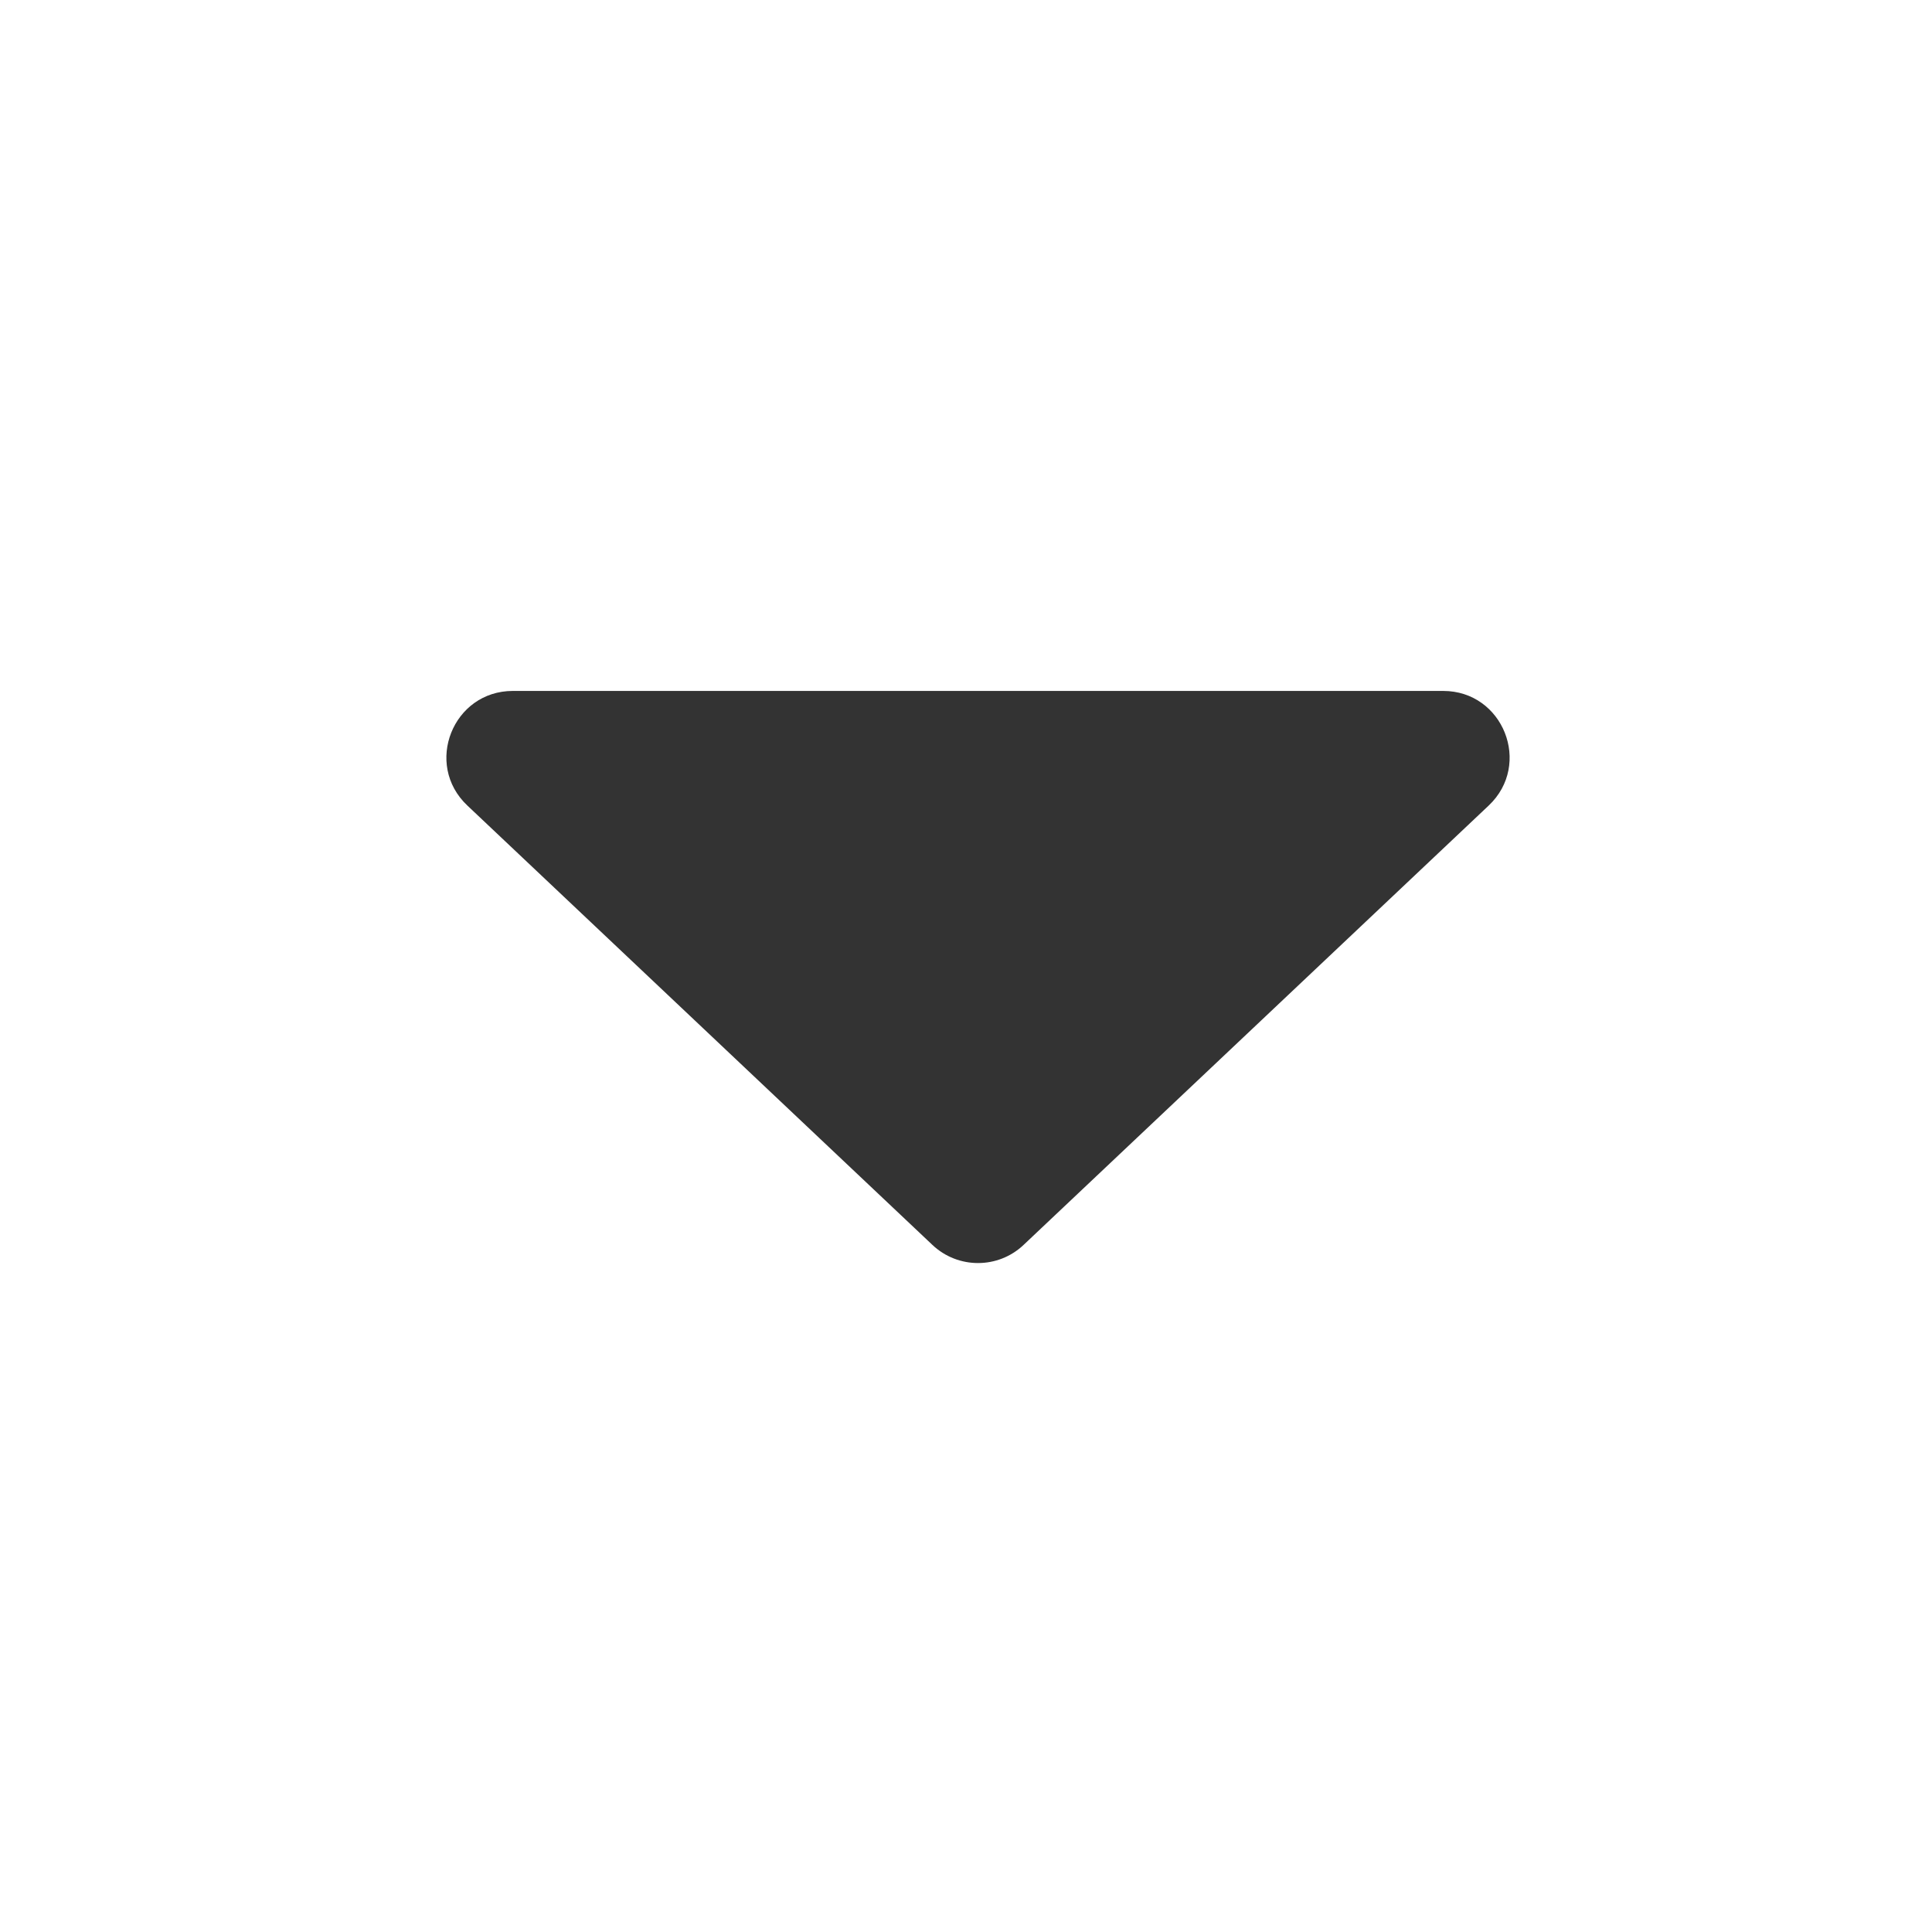
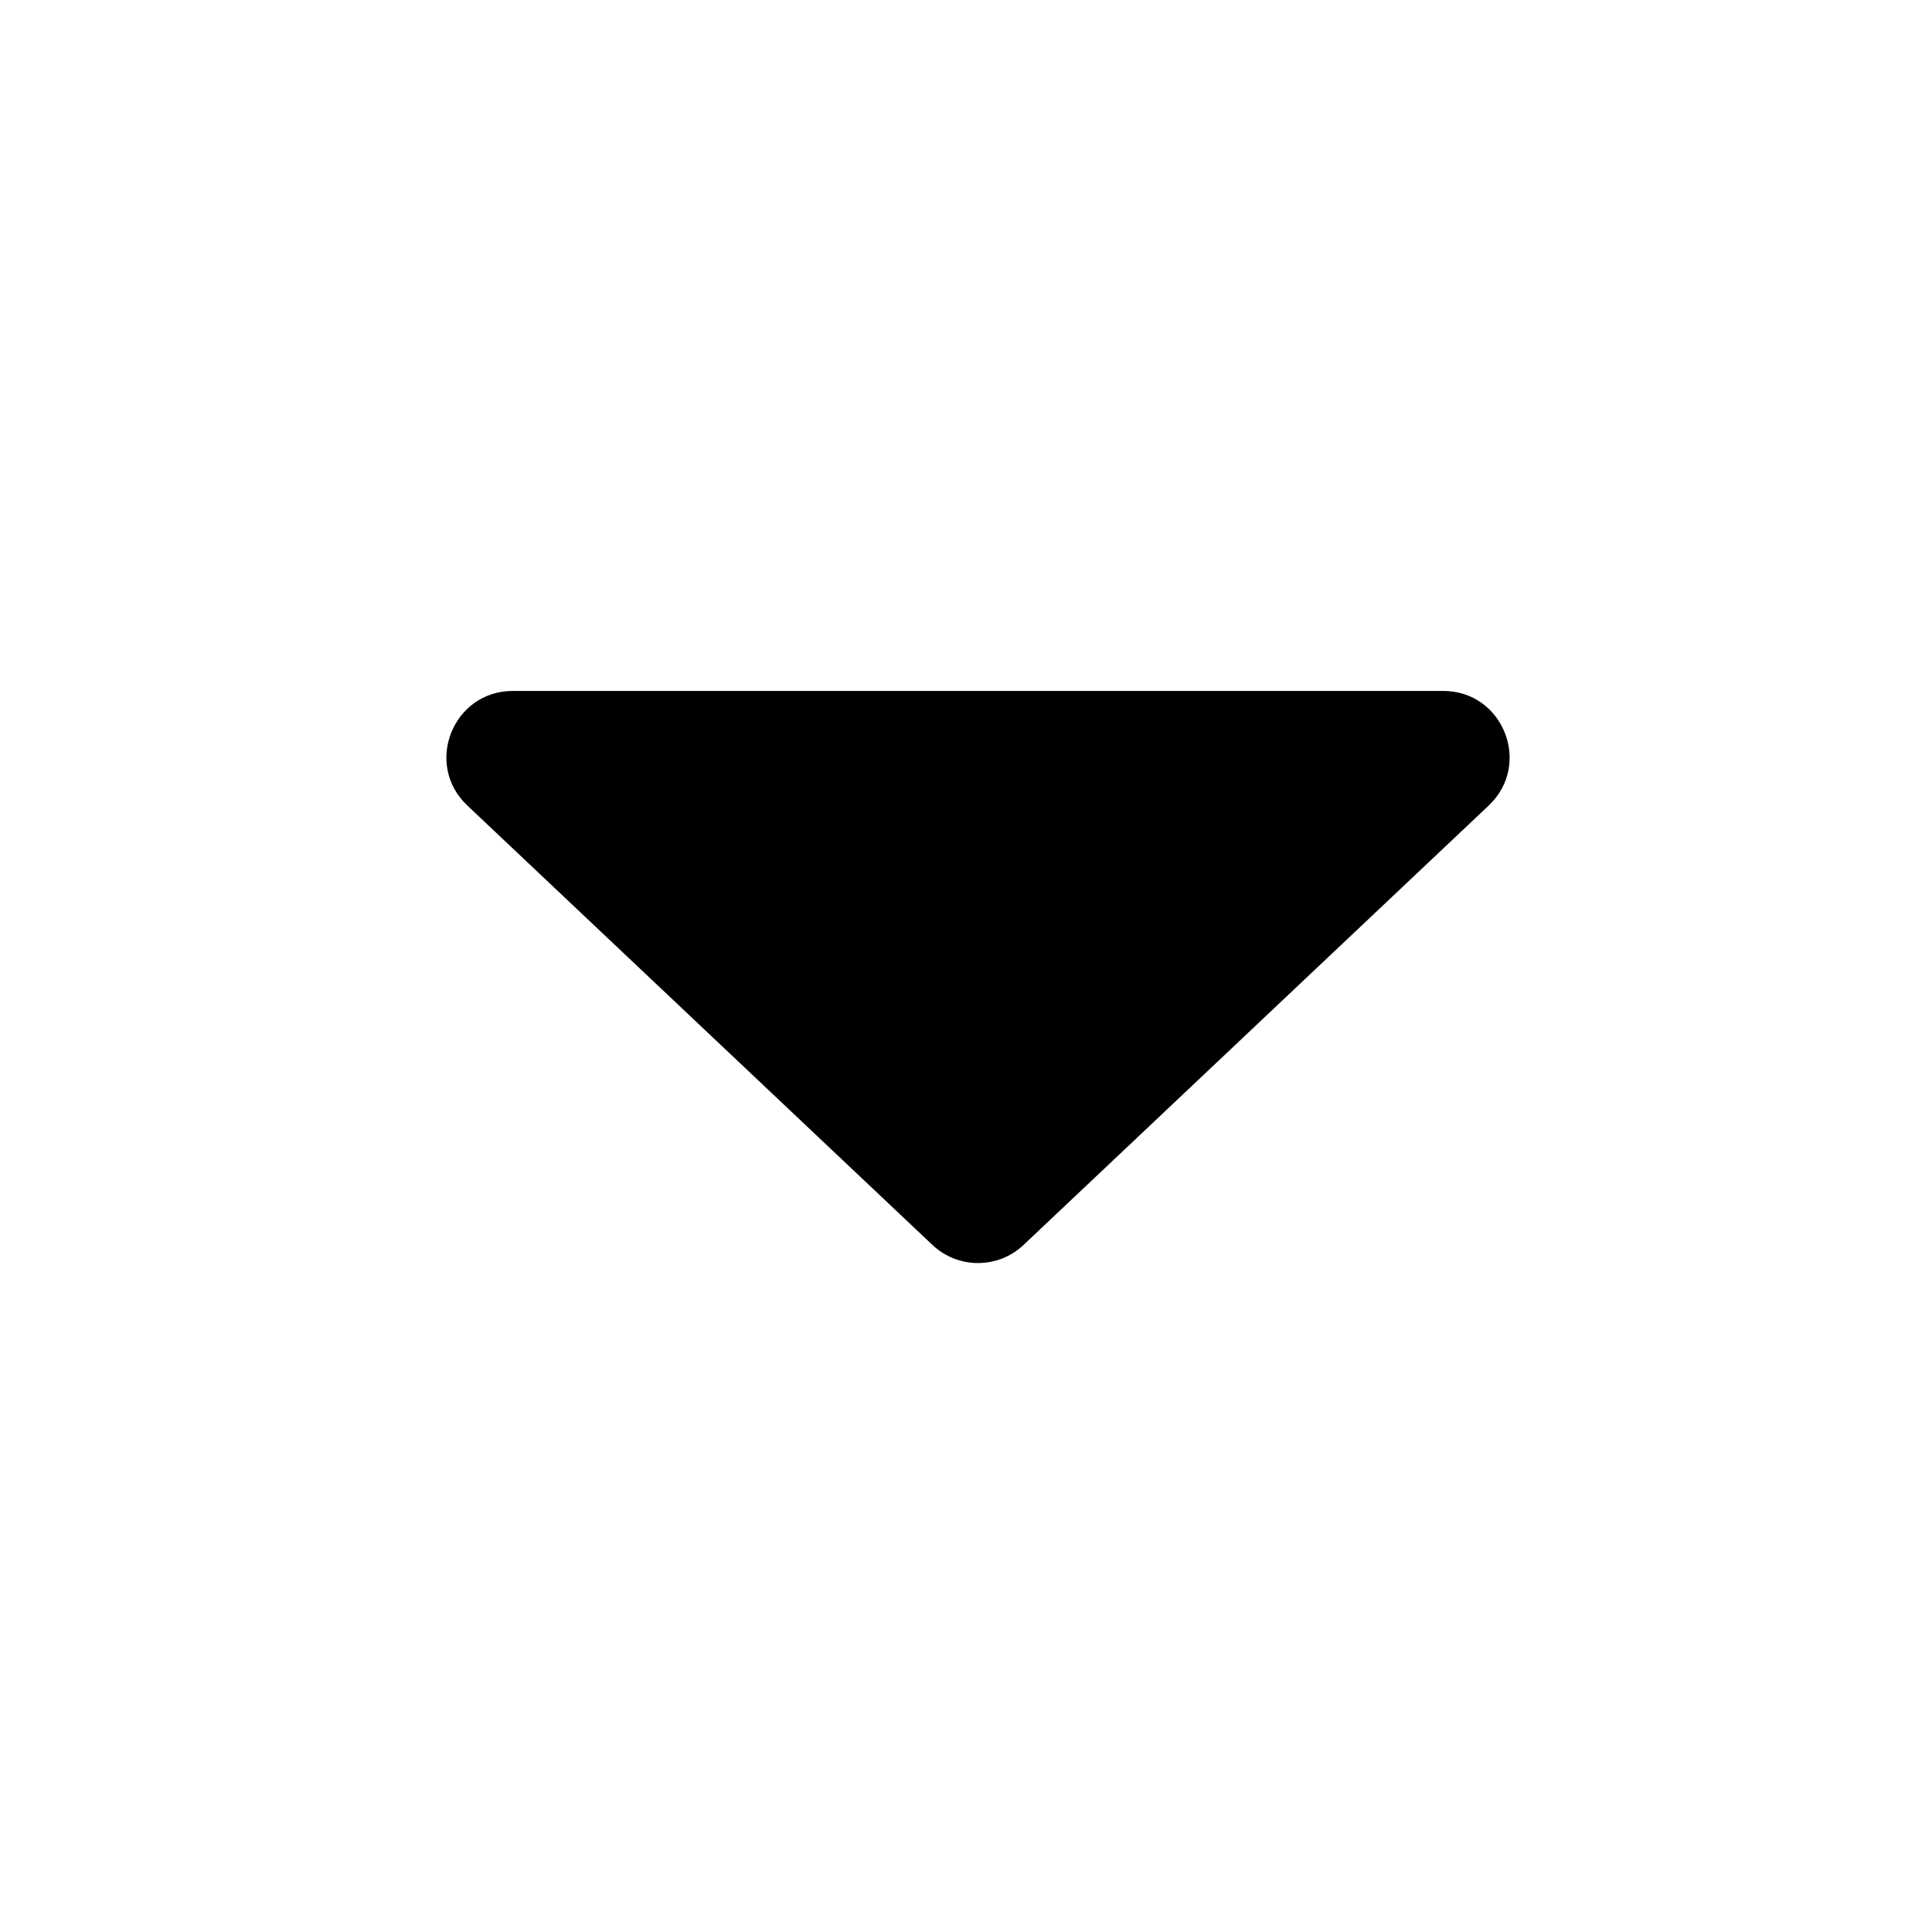
<svg xmlns="http://www.w3.org/2000/svg" width="24" height="24" viewBox="0 0 24 24" fill="none">
-   <path d="M12.715 15.465C12.398 15.765 11.901 15.765 11.583 15.465L5.805 10.006C5.263 9.494 5.625 8.583 6.371 8.583L17.928 8.583C18.673 8.583 19.035 9.494 18.494 10.006L12.715 15.465Z" fill="#333333" />
+   <path d="M12.715 15.465C12.398 15.765 11.901 15.765 11.583 15.465L5.805 10.006C5.263 9.494 5.625 8.583 6.371 8.583L17.928 8.583C18.673 8.583 19.035 9.494 18.494 10.006L12.715 15.465Z" fill="currentColor" />
</svg>
